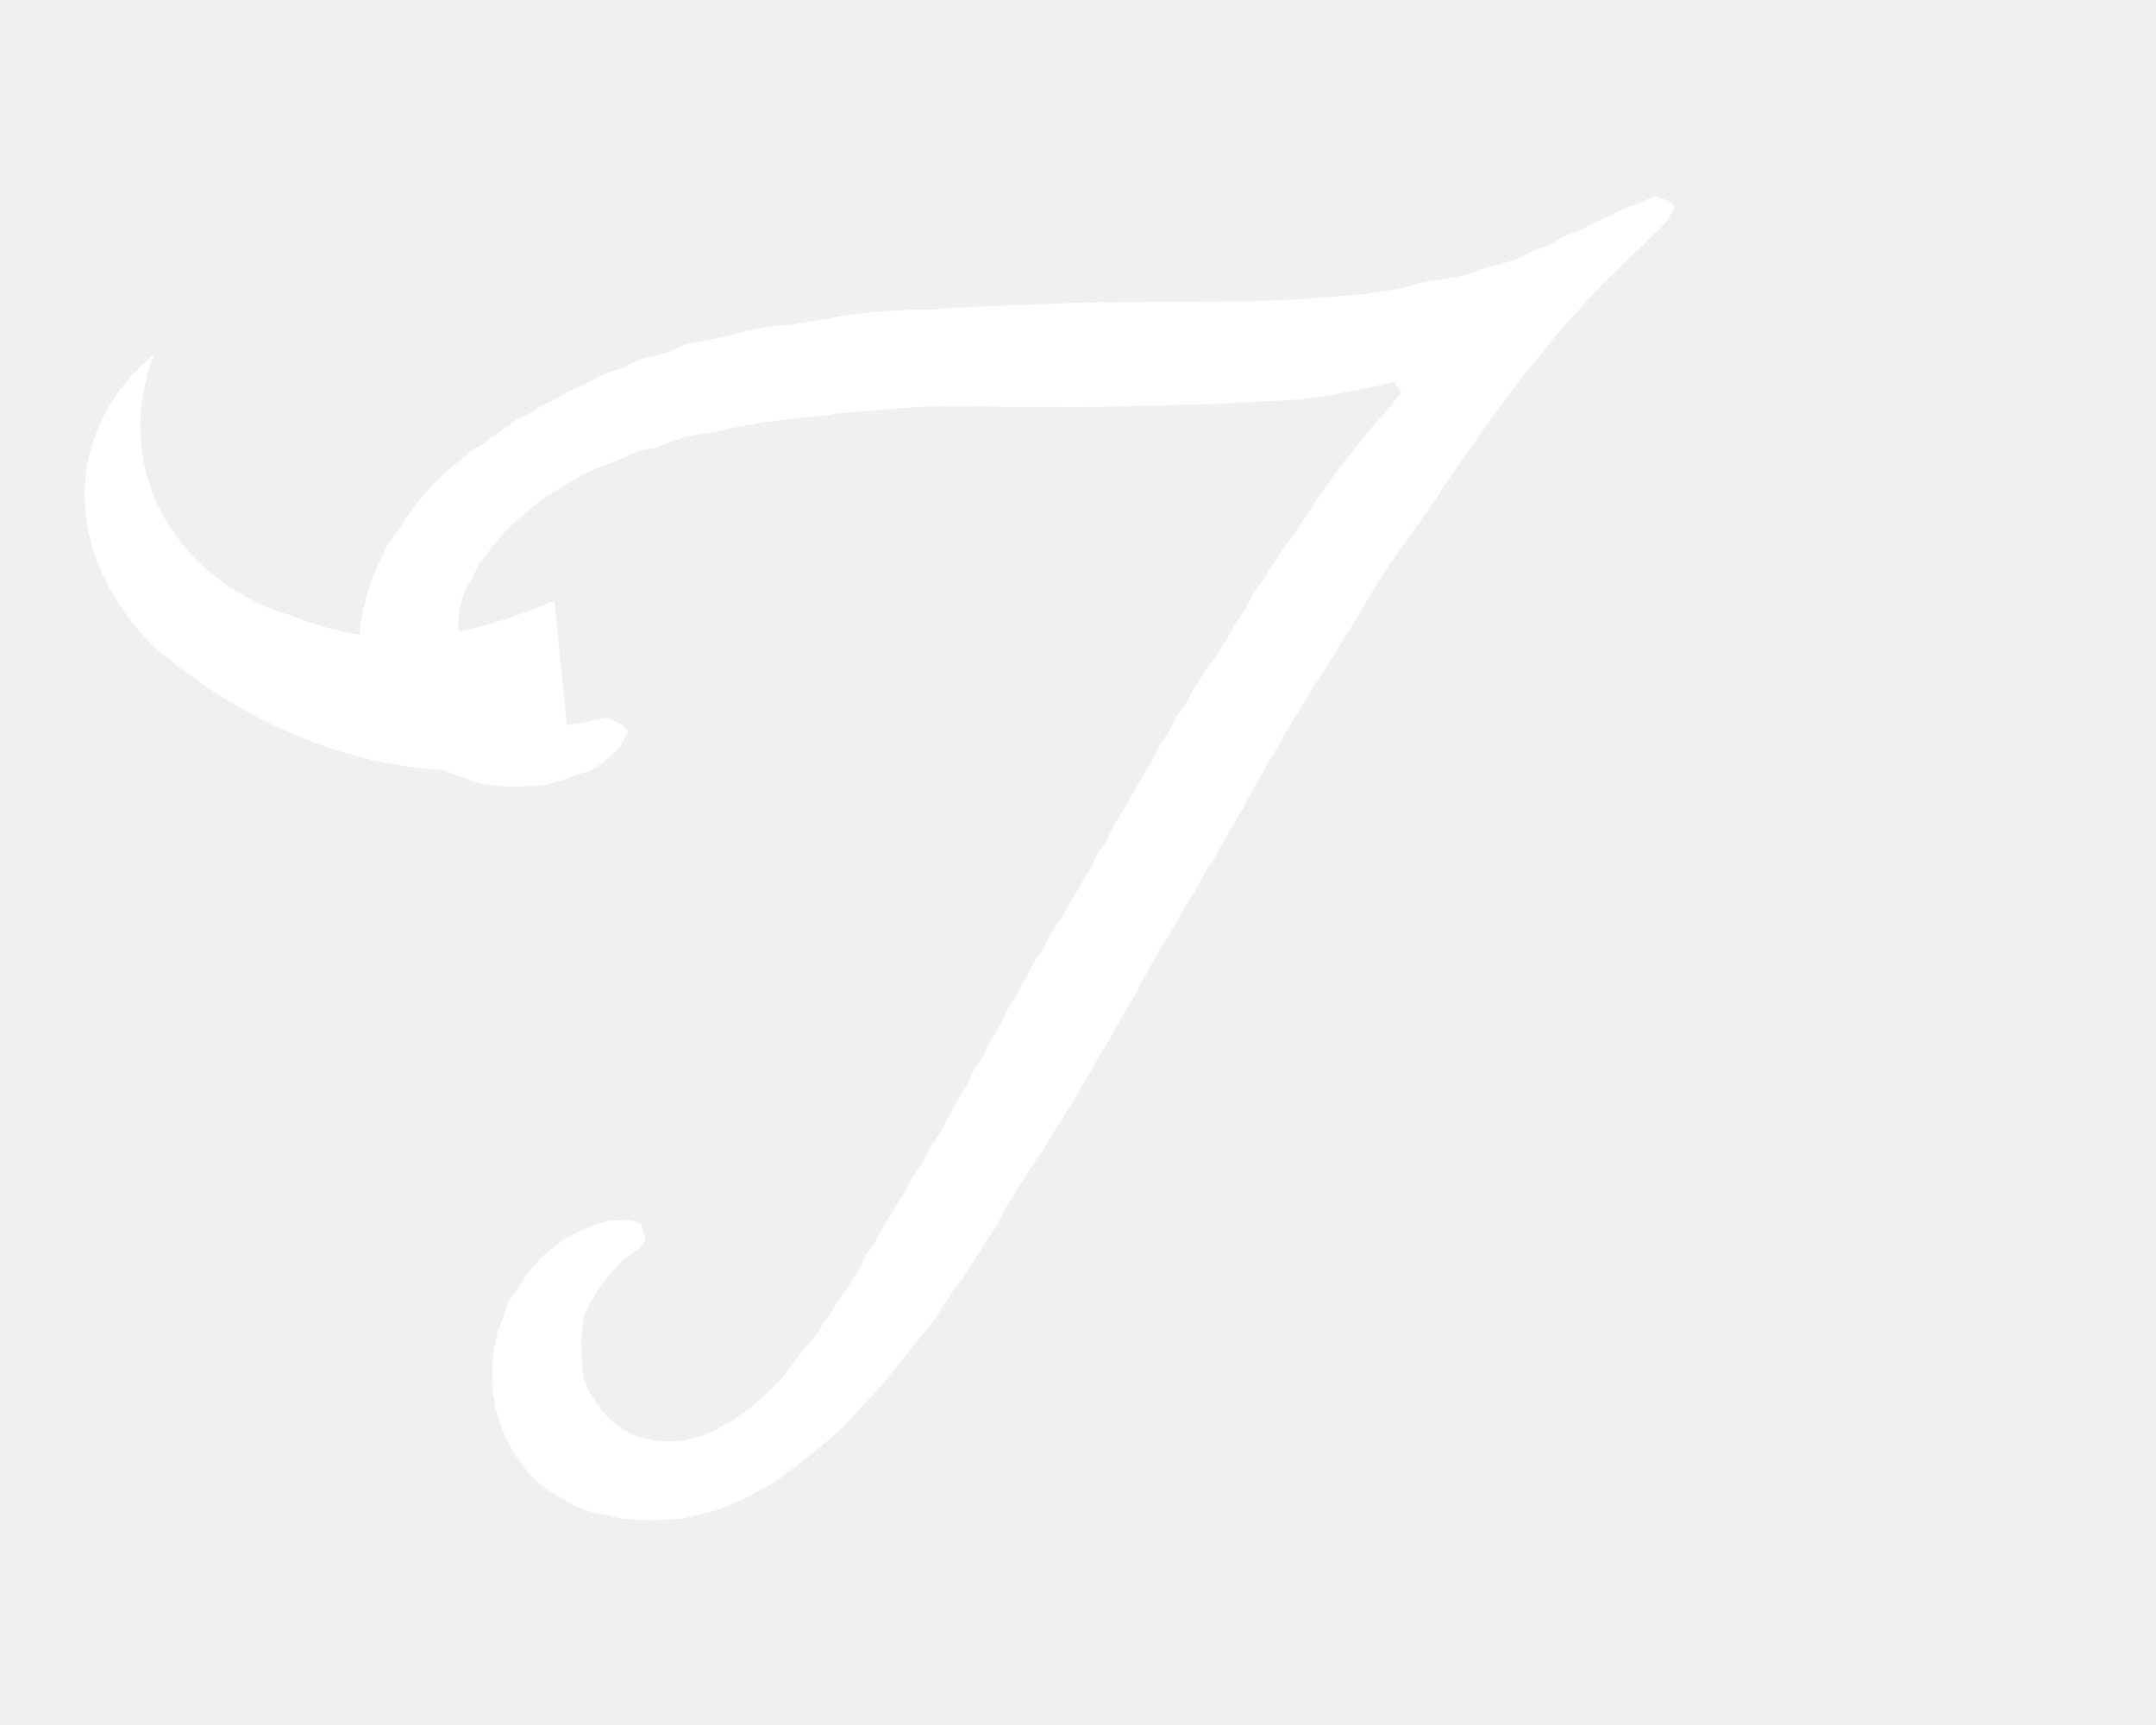
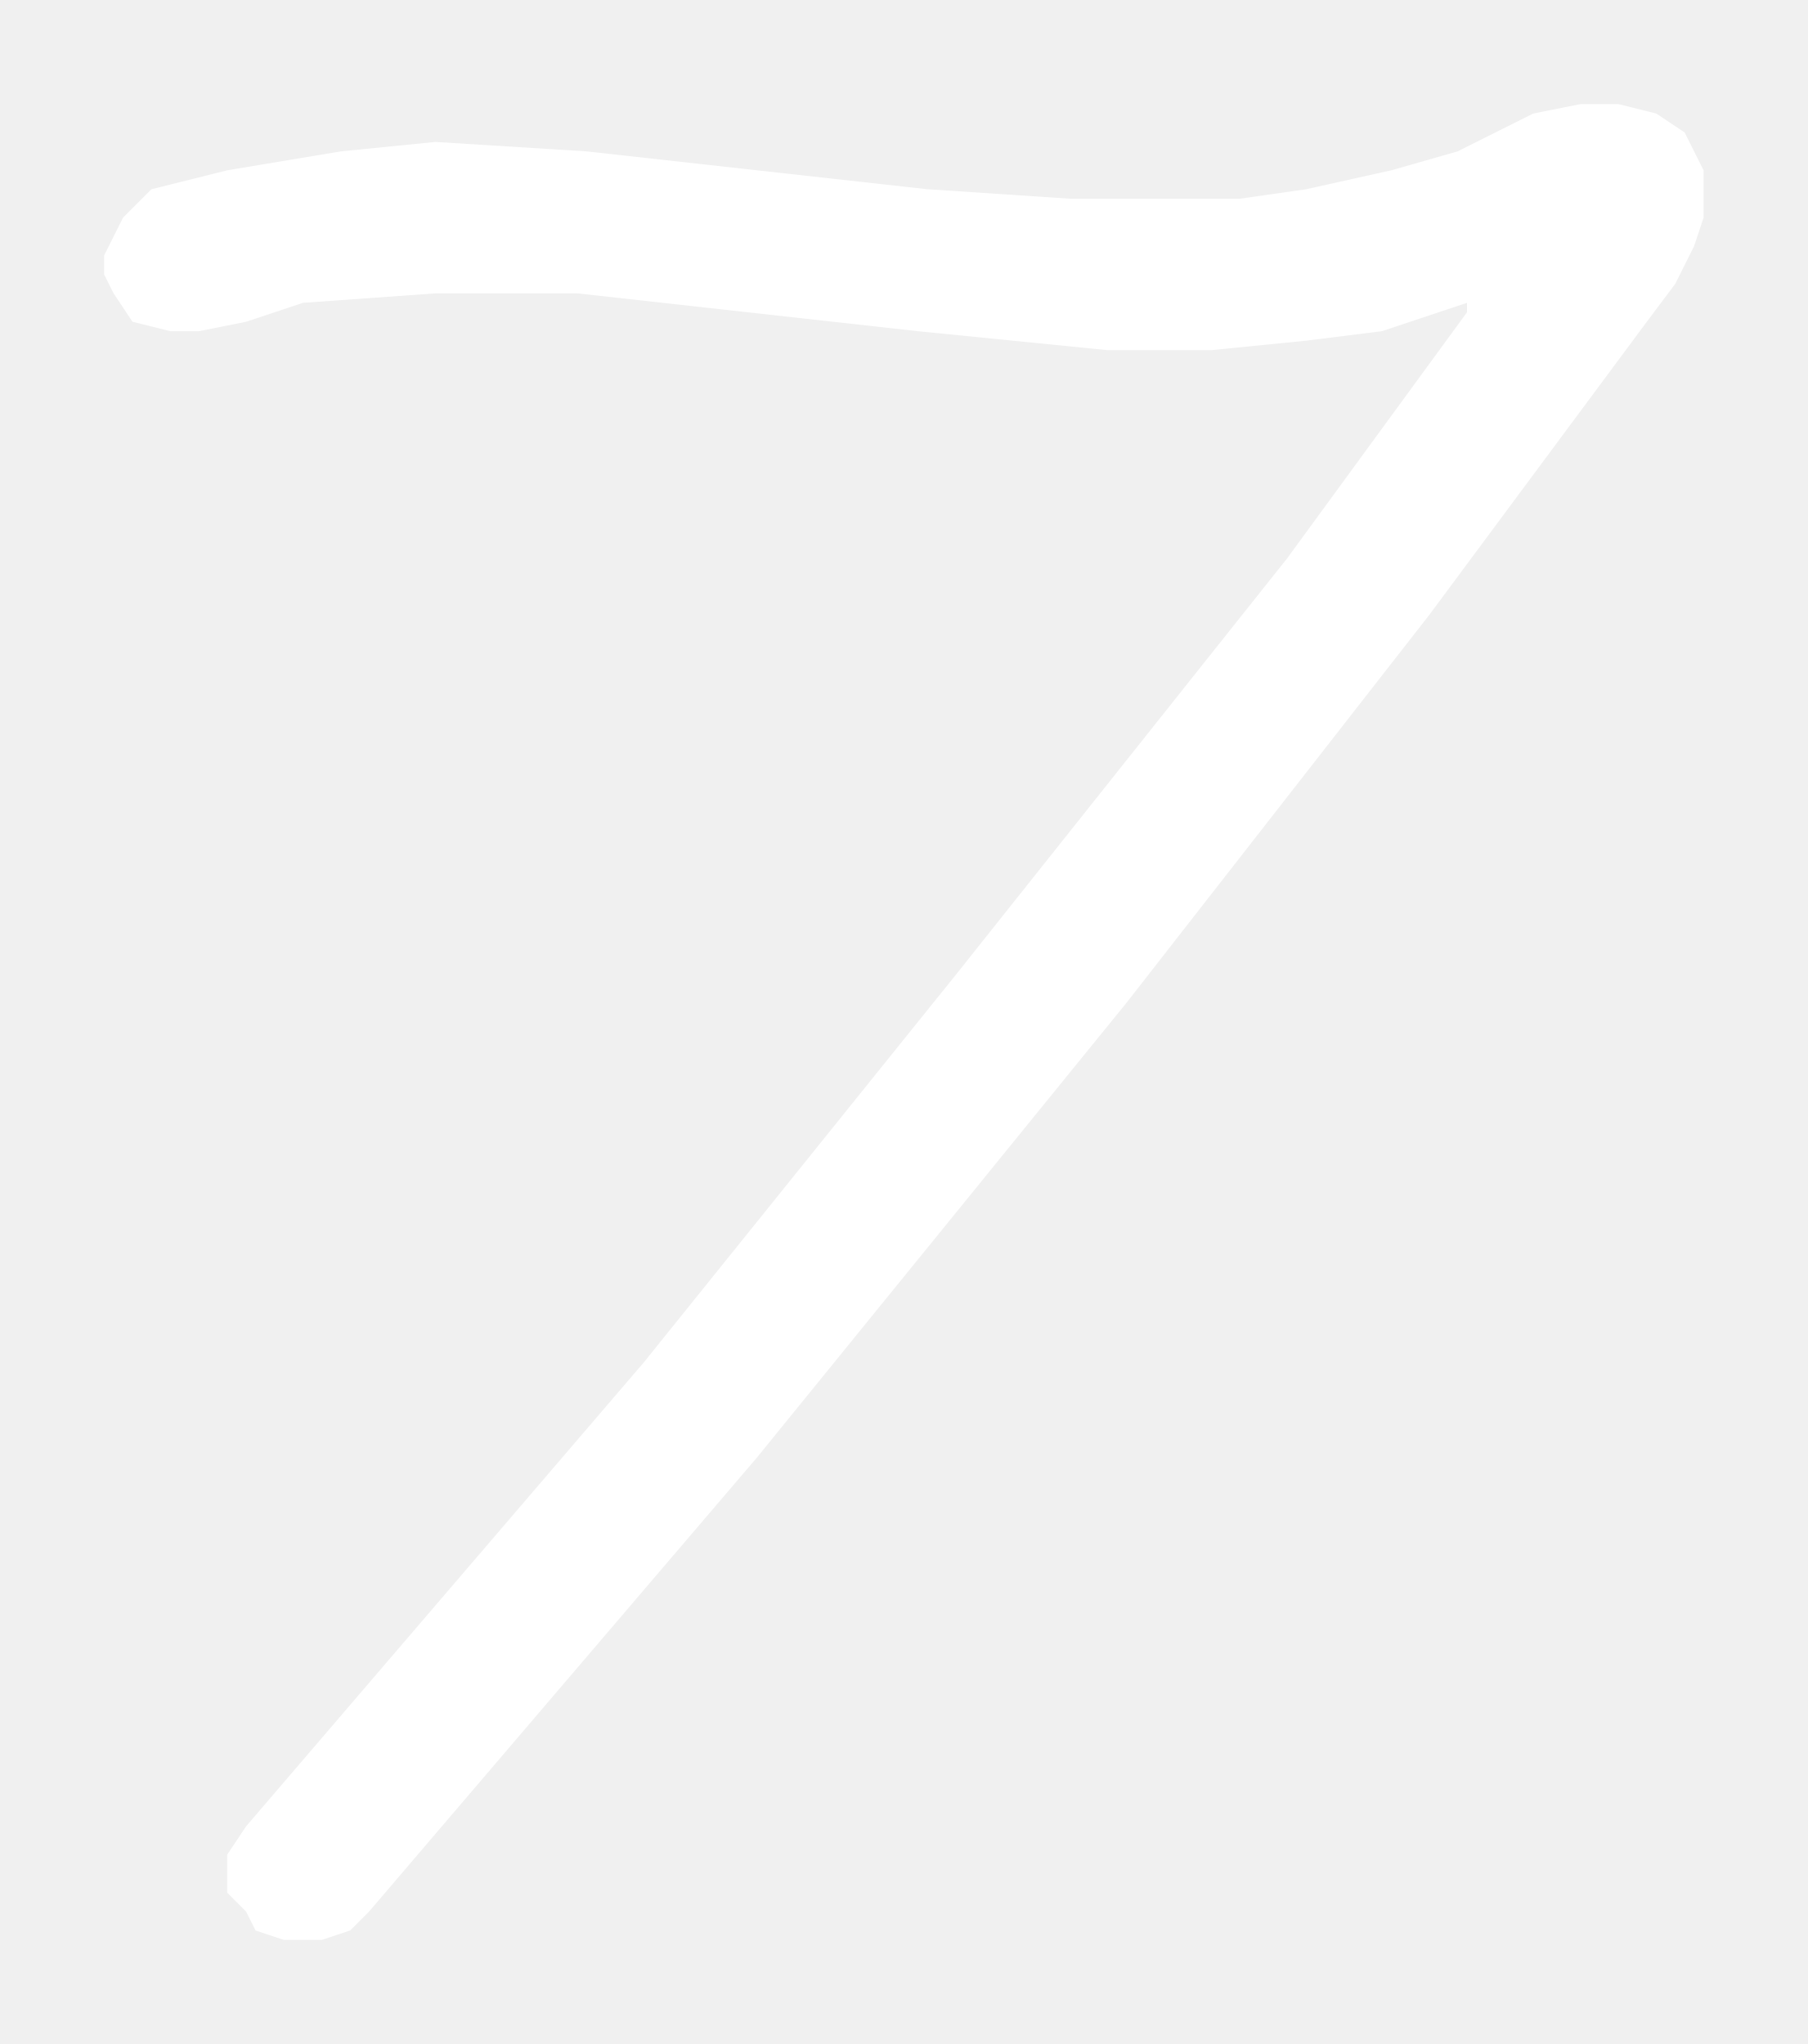
- <svg xmlns="http://www.w3.org/2000/svg" width="140" height="112" viewBox="0 0 140 112" data-unicode="U+003C" data-character="&lt;" data-ancestor="archaic/archaic_1.svg" role="img" aria-label="Modern glyph 1: left emphasis &lt; (U+003C)">
-   <g transform="translate(19 8)">
-     <path d="M86.549,5.5L87.5,5.151L88.5,4.726L89.5,5.116L89.746,5.5L89.5,5.911L89.114,6.5L88.5,7.102L88.089,7.5L87.5,8.081L87.067,8.5L86.5,9.052L86.037,9.5L85.5,10.03L85.027,10.5L84.5,11.053L84.068,11.5L83.5,12.142L83.168,12.5L82.5,13.254L82.282,13.5L81.5,14.478L81.48,14.5L80.661,15.5L80.5,15.661L79.807,16.5L79.5,16.959L79.062,17.5L78.5,18.263L78.308,18.5L77.608,19.5L77.5,19.648L76.911,20.5L76.5,21.068L76.175,21.5L75.504,22.5L75.5,22.504L74.792,23.5L74.5,23.995L74.146,24.5L73.5,25.475L73.481,25.5L72.754,26.5L72.5,26.885L72.055,27.5L71.5,28.265L71.325,28.5L70.683,29.5L70.5,29.788L70.067,30.5L69.5,31.444L69.459,31.5L68.894,32.5L68.5,33.086L68.226,33.5L67.633,34.5L67.5,34.699L67.006,35.5L66.5,36.282L66.35,36.5L65.763,37.5L65.5,37.917L65.118,38.5L64.519,39.5L64.5,39.529L63.988,40.5L63.5,41.259L63.333,41.5L62.811,42.5L62.5,43.048L62.222,43.5L61.703,44.5L61.5,44.822L61.109,45.5L60.534,46.5L60.5,46.549L59.985,47.5L59.5,48.25L59.323,48.5L58.8,49.5L58.5,49.991L58.17,50.5L57.615,51.5L57.5,51.665L57.033,52.5L56.5,53.353L56.385,53.5L55.843,54.5L55.5,55.116L55.254,55.5L54.78,56.5L54.5,56.93L54.134,57.5L53.602,58.5L53.5,58.651L53.042,59.5L52.5,60.369L52.398,60.5L51.862,61.5L51.5,62.114L51.236,62.5L50.723,63.5L50.5,63.812L50.062,64.5L49.5,65.4L49.417,65.5L48.833,66.5L48.5,67L48.141,67.5L47.512,68.5L47.5,68.512L46.875,69.5L46.5,70.138L46.246,70.5L45.776,71.5L45.5,71.901L45.102,72.5L44.5,73.444L44.452,73.5L43.843,74.5L43.5,74.993L43.117,75.5L42.5,76.391L42.404,76.5L41.8,77.5L41.5,77.889L41.025,78.5L40.5,79.152L40.201,79.5L39.5,80.412L39.417,80.5L38.633,81.5L38.5,81.633L37.75,82.5L37.5,82.75L36.796,83.5L36.5,83.864L35.873,84.5L35.5,84.873L34.797,85.5L34.5,85.737L33.569,86.5L33.5,86.569L32.5,87.317L32.266,87.5L31.5,88.081L30.79,88.5L30.5,88.677L29.5,89.222L28.882,89.5L28.5,89.677L27.5,90.069L26.5,90.328L25.743,90.5L25.5,90.562L24.5,90.656L23.5,90.693L22.5,90.683L21.5,90.621L20.936,90.5L20.5,90.404L19.5,90.188L18.5,89.87L17.869,89.5L17.5,89.289L16.5,88.688L16.258,88.5L15.5,87.858L15.212,87.5L14.5,86.541L14.459,86.5L13.903,85.5L13.519,84.5L13.5,84.455L13.204,83.5L13.015,82.5L12.957,81.5L12.974,80.5L13.077,79.5L13.312,78.5L13.5,77.973L13.672,77.5L14.024,76.5L14.5,75.806L14.726,75.5L15.361,74.5L15.5,74.362L16.317,73.5L16.5,73.317L17.5,72.575L17.604,72.5L18.5,72L19.5,71.561L19.674,71.5L20.5,71.282L21.5,71.186L22.5,71.35L22.65,71.5L22.923,72.5L22.5,73.053L21.896,73.5L21.5,73.78L20.799,74.5L20.5,74.871L19.977,75.5L19.5,76.305L19.349,76.5L18.896,77.5L18.792,78.5L18.741,79.5L18.788,80.5L18.89,81.5L19.32,82.5L19.5,82.734L20.009,83.5L20.5,84.048L21.05,84.5L21.5,84.873L22.5,85.312L23.394,85.5L23.5,85.527L24.5,85.6L25.5,85.504L25.512,85.5L26.5,85.25L27.5,84.839L28.05,84.5L28.5,84.259L29.5,83.574L29.583,83.5L30.5,82.746L30.756,82.5L31.5,81.777L31.753,81.5L32.5,80.554L32.55,80.5L33.282,79.5L33.5,79.282L34.101,78.5L34.5,77.869L34.796,77.5L35.379,76.5L35.5,76.379L36.107,75.5L36.5,74.85L36.76,74.5L37.216,73.5L37.5,73.109L37.905,72.5L38.398,71.5L38.5,71.398L39.082,70.5L39.5,69.768L39.712,69.5L40.189,68.5L40.5,68.068L40.908,67.5L41.398,66.5L41.5,66.398L42.085,65.5L42.5,64.654L42.622,64.5L43.144,63.5L43.5,62.908L43.797,62.5L44.216,61.5L44.5,61.089L44.901,60.5L45.328,59.5L45.5,59.281L45.972,58.5L46.424,57.5L46.5,57.424L47.077,56.5L47.5,55.634L47.604,55.5L48.128,54.5L48.5,53.91L48.814,53.5L49.287,52.5L49.5,52.226L49.987,51.5L50.5,50.572L50.558,50.5L51.154,49.5L51.5,48.881L51.768,48.5L52.229,47.5L52.5,47.097L52.915,46.5L53.35,45.5L53.5,45.301L54.008,44.5L54.5,43.579L54.56,43.5L55.151,42.5L55.5,41.854L55.755,41.5L56.237,40.5L56.5,40.108L56.917,39.5L57.398,38.5L57.5,38.398L58.11,37.5L58.5,36.745L58.685,36.5L59.277,35.5L59.5,35.21L60.02,34.5L60.5,33.729L60.672,33.5L61.204,32.5L61.5,32.043L61.89,31.5L62.398,30.5L62.5,30.398L63.138,29.5L63.5,28.853L63.767,28.5L64.404,27.5L64.5,27.404L65.168,26.5L65.5,25.948L65.839,25.5L66.459,24.5L66.5,24.459L67.193,23.5L67.5,23.013L67.897,22.5L68.5,21.706L68.674,21.5L69.466,20.5L69.5,20.466L70.277,19.5L70.5,19.277L71.224,18.5L71.5,18.092L72.007,17.5L71.5,16.795L70.5,17.045L69.5,17.245L68.5,17.431L68.194,17.5L67.5,17.644L66.5,17.776L65.5,17.925L64.5,17.989L63.5,18.036L62.5,18.087L61.5,18.14L60.5,18.197L59.5,18.237L58.5,18.264L57.5,18.292L56.5,18.317L55.5,18.344L54.5,18.367L53.5,18.392L52.5,18.411L51.5,18.424L50.5,18.431L49.5,18.424L48.5,18.424L47.5,18.424L46.5,18.417L45.5,18.398L44.5,18.385L43.5,18.379L42.5,18.379L41.5,18.398L40.5,18.431L39.55,18.5L39.5,18.504L38.5,18.589L37.5,18.677L36.5,18.754L35.5,18.836L34.5,18.966L33.5,19.073L32.5,19.186L31.5,19.307L30.5,19.424L30.125,19.5L29.5,19.621L28.5,19.78L27.5,20.032L26.5,20.175L25.5,20.35L25.105,20.5L24.5,20.713L23.5,21.094L22.5,21.268L21.98,21.5L21.5,21.718L20.5,22.101L19.5,22.496L19.495,22.5L18.5,23.043L17.655,23.5L17.5,23.608L16.5,24.205L16.13,24.5L15.5,25L14.895,25.5L14.5,25.814L13.803,26.5L13.5,26.872L12.96,27.5L12.5,28.116L12.165,28.5L11.677,29.5L11.5,29.816L11.114,30.5L10.836,31.5L10.771,32.5L10.788,33.5L10.856,34.5L11.286,35.5L11.5,35.786L11.94,36.5L12.5,37.136L12.89,37.5L13.5,38.012L14.5,38.459L14.59,38.5L15.5,38.856L16.5,39.025L17.5,39.104L18.5,39.003L19.5,38.776L20.5,38.598L21.5,39.137L21.767,39.5L21.5,40.035L21.248,40.5L20.5,41.209L20.116,41.5L19.5,41.97L18.5,42.292L17.932,42.5L17.5,42.667L16.5,42.939L15.5,43.045L14.5,43.058L13.5,43.045L12.5,42.934L11.5,42.656L11.121,42.5L10.5,42.268L9.5,41.917L8.92,41.5L8.5,41.209L7.644,40.5L7.5,40.359L6.71,39.5L6.5,39.231L5.966,38.5L5.5,37.672L5.392,37.5L4.925,36.5L4.661,35.5L4.5,34.655L4.466,34.5L4.392,33.5L4.411,32.5L4.5,32.054L4.609,31.5L4.859,30.5L5.208,29.5L5.5,28.781L5.641,28.5L6.091,27.5L6.5,26.925L6.798,26.5L7.473,25.5L7.5,25.473L8.216,24.5L8.5,24.142L9.08,23.5L9.5,23.077L10.117,22.5L10.5,22.197L11.379,21.5L11.5,21.379L12.5,20.726L12.762,20.5L13.5,20.005L14.208,19.5L14.5,19.268L15.5,18.787L15.925,18.5L16.5,18.189L17.5,17.674L17.759,17.5L18.5,17.164L19.5,16.68L19.806,16.5L20.5,16.197L21.5,15.863L22.192,15.5L22.5,15.328L23.5,15.125L24.5,14.832L25.201,14.5L25.5,14.356L26.5,14.171L27.5,13.981L28.5,13.76L29.395,13.5L29.5,13.466L30.5,13.287L31.5,13.147L32.5,13.079L33.5,12.884L34.5,12.736L35.5,12.552L35.825,12.5L36.5,12.404L37.5,12.277L38.5,12.208L39.5,12.147L40.5,12.116L41.5,12.101L42.5,12.011L43.5,11.962L44.5,11.917L45.5,11.876L46.5,11.835L47.5,11.795L48.5,11.761L49.5,11.717L50.5,11.678L51.5,11.65L52.5,11.629L53.5,11.615L54.5,11.607L55.5,11.601L56.5,11.601L57.5,11.601L58.5,11.601L59.5,11.594L60.5,11.579L61.5,11.562L62.5,11.546L63.5,11.504L63.667,11.5L64.5,11.481L65.5,11.424L66.5,11.344L67.5,11.268L68.5,11.185L69.5,11.119L70.5,10.958L71.5,10.811L72.5,10.59L72.774,10.5L73.5,10.307L74.5,10.154L75.5,9.995L76.5,9.78L77.186,9.5L77.5,9.367L78.5,9.134L79.5,8.832L80.121,8.5L80.5,8.302L81.5,7.968L82.311,7.5L82.5,7.373L83.5,7.011L84.443,6.5L84.5,6.459L85.5,6.028L86.5,5.529Z" fill="#FFFFFF" fill-rule="evenodd" />
+ <svg xmlns="http://www.w3.org/2000/svg" viewBox="0 0 191 216" width="191" height="216">
+   <g transform="translate(11 658) scale(1 -1)">
+     <path d="M156 647H160L164 646L167 644L169 640V635L168 632L166 628L163 624L140 593L108 552L69 504L28 456L26 454L23 453H19L16 454L15 456L13 458V462L15 465L57 514L90 555L125 599L144 625V626L135 623L127 622L117 621H106L86 623L50 627H35L21 626L15 624L10 623H7L3 624L1 627L0 629V631L2 635L5 638L13 640L25 642L35 643L51 642L87 638L102 637H120L127 638L136 640L143 642L151 646Z" fill="#FFFFFF" fill-rule="nonzero" />
  </g>
-   <path d="M37 49 C27 52 17 48 10 42 C4 36 4 28 10 23 C7 31 12 38 19 40 C24 42 29 42 36 39 Z" fill="#FFFFFF" />
</svg>
